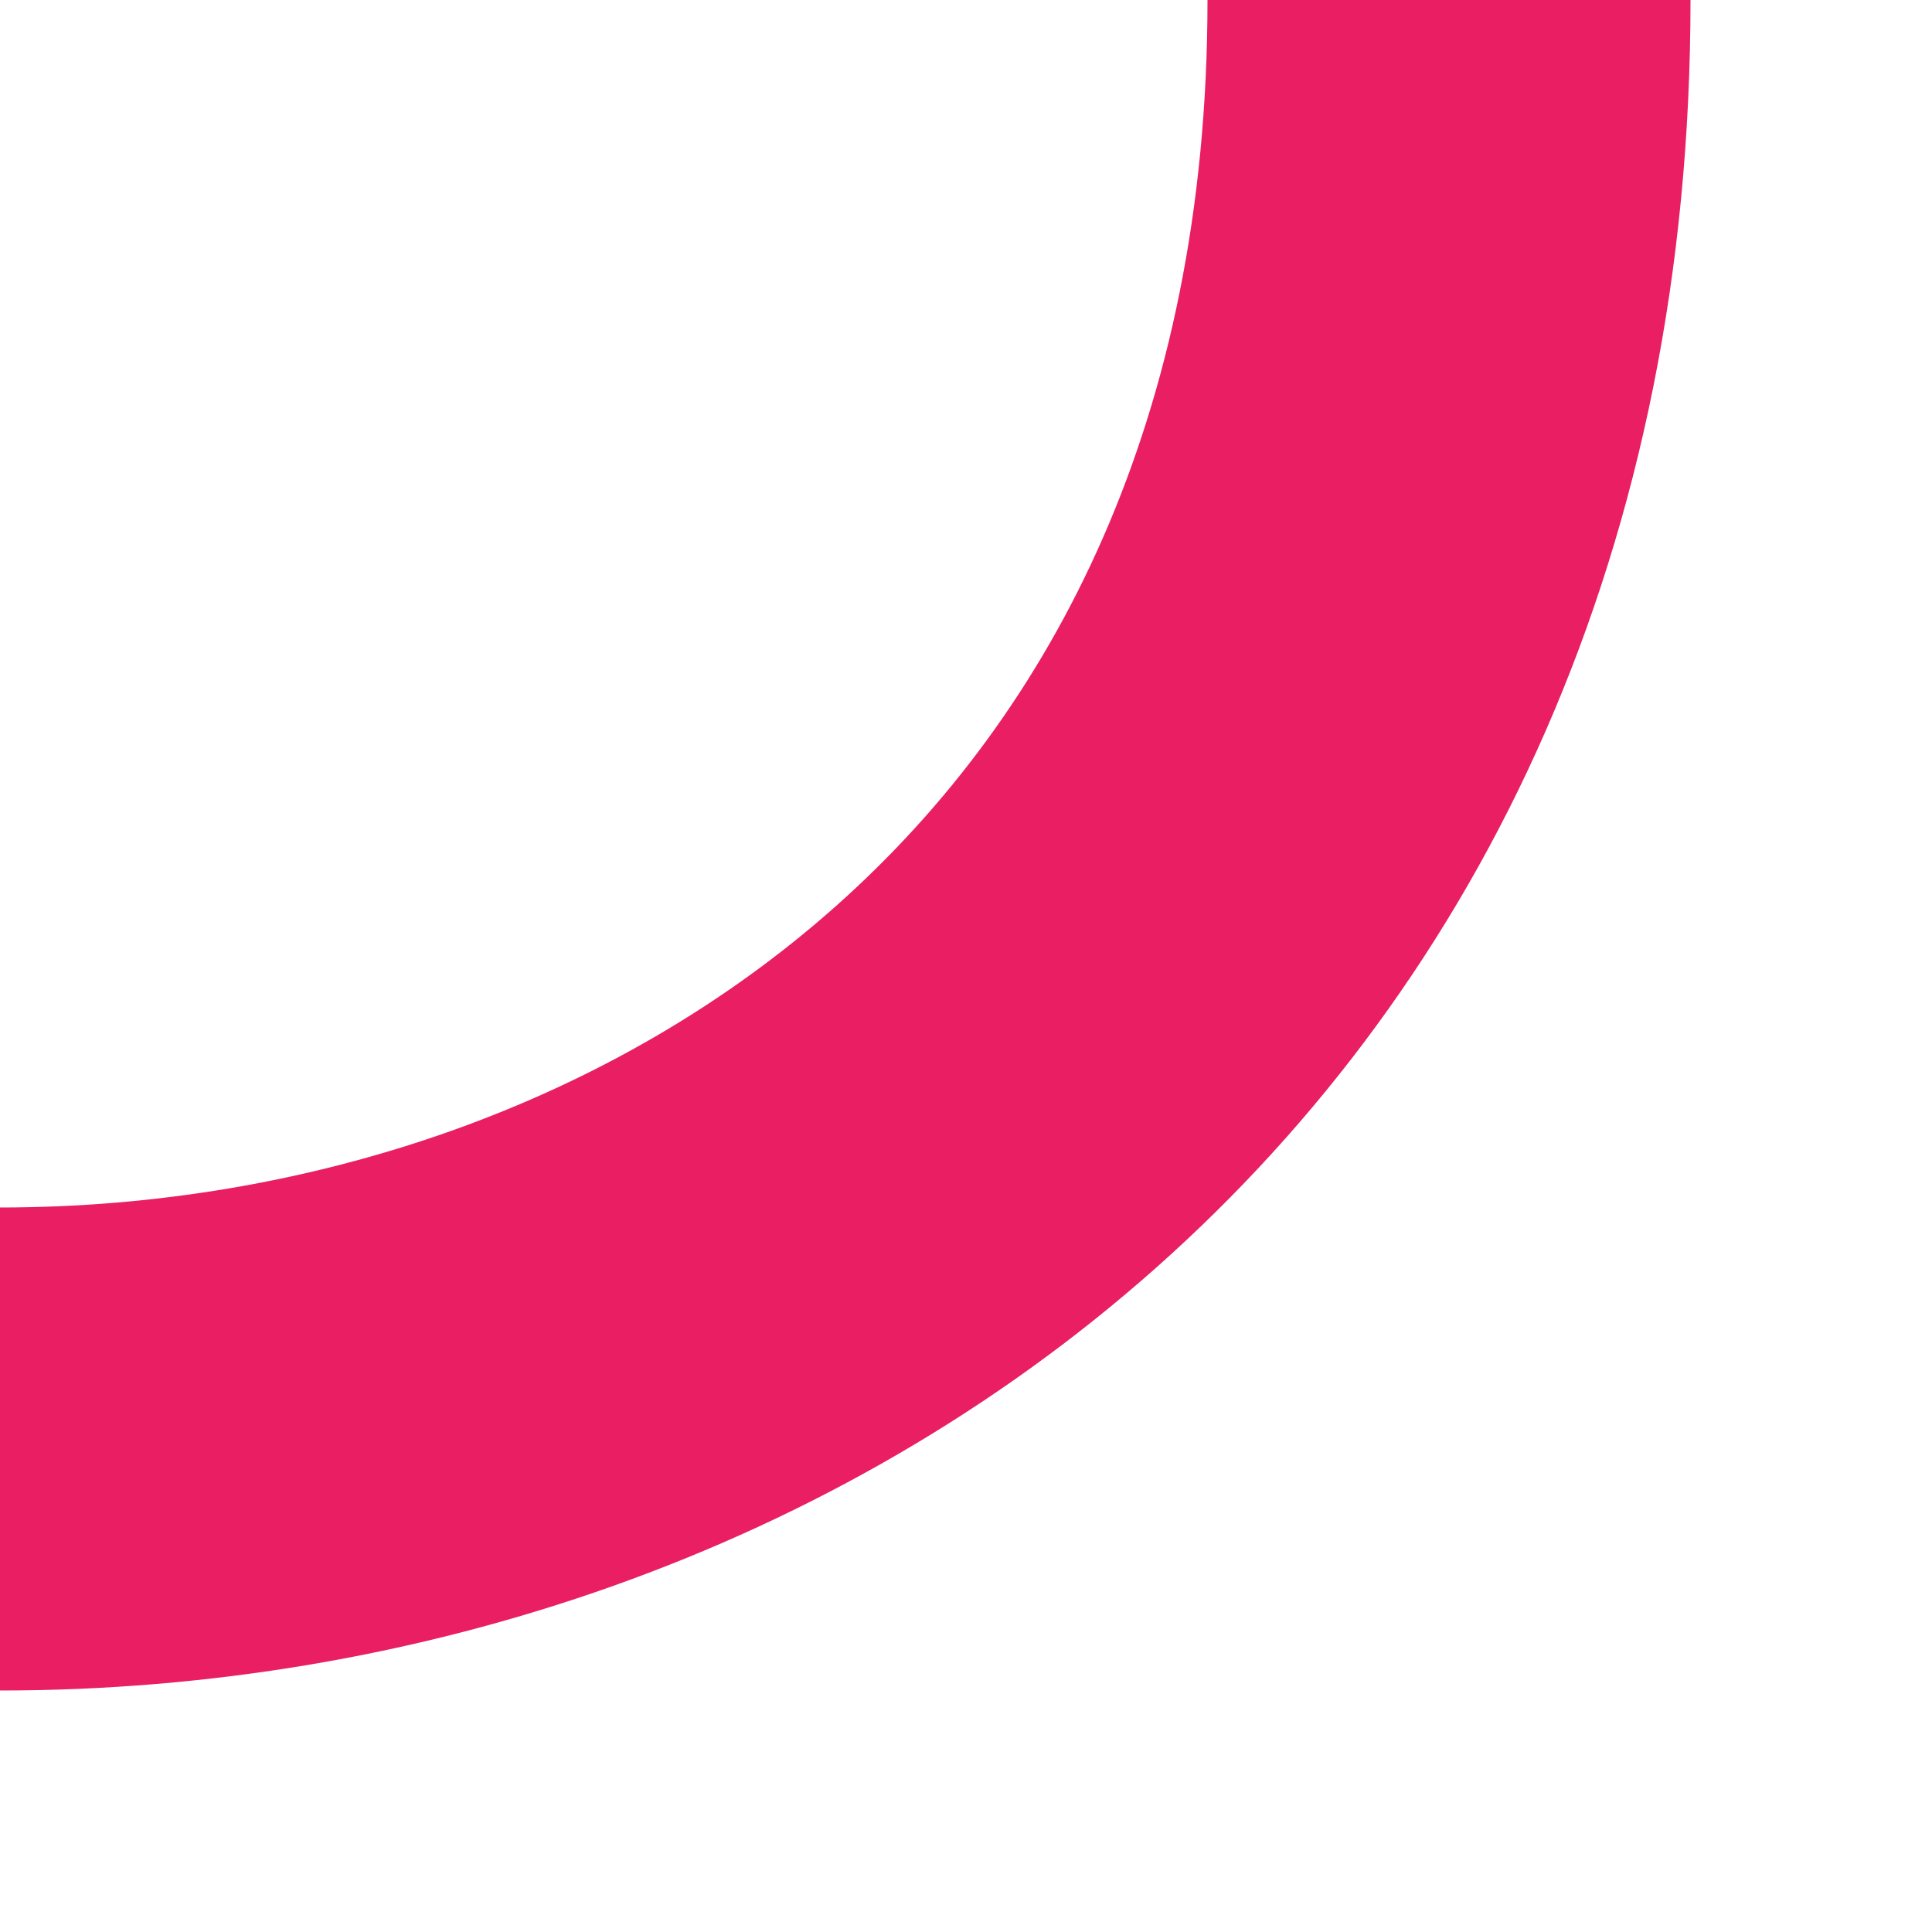
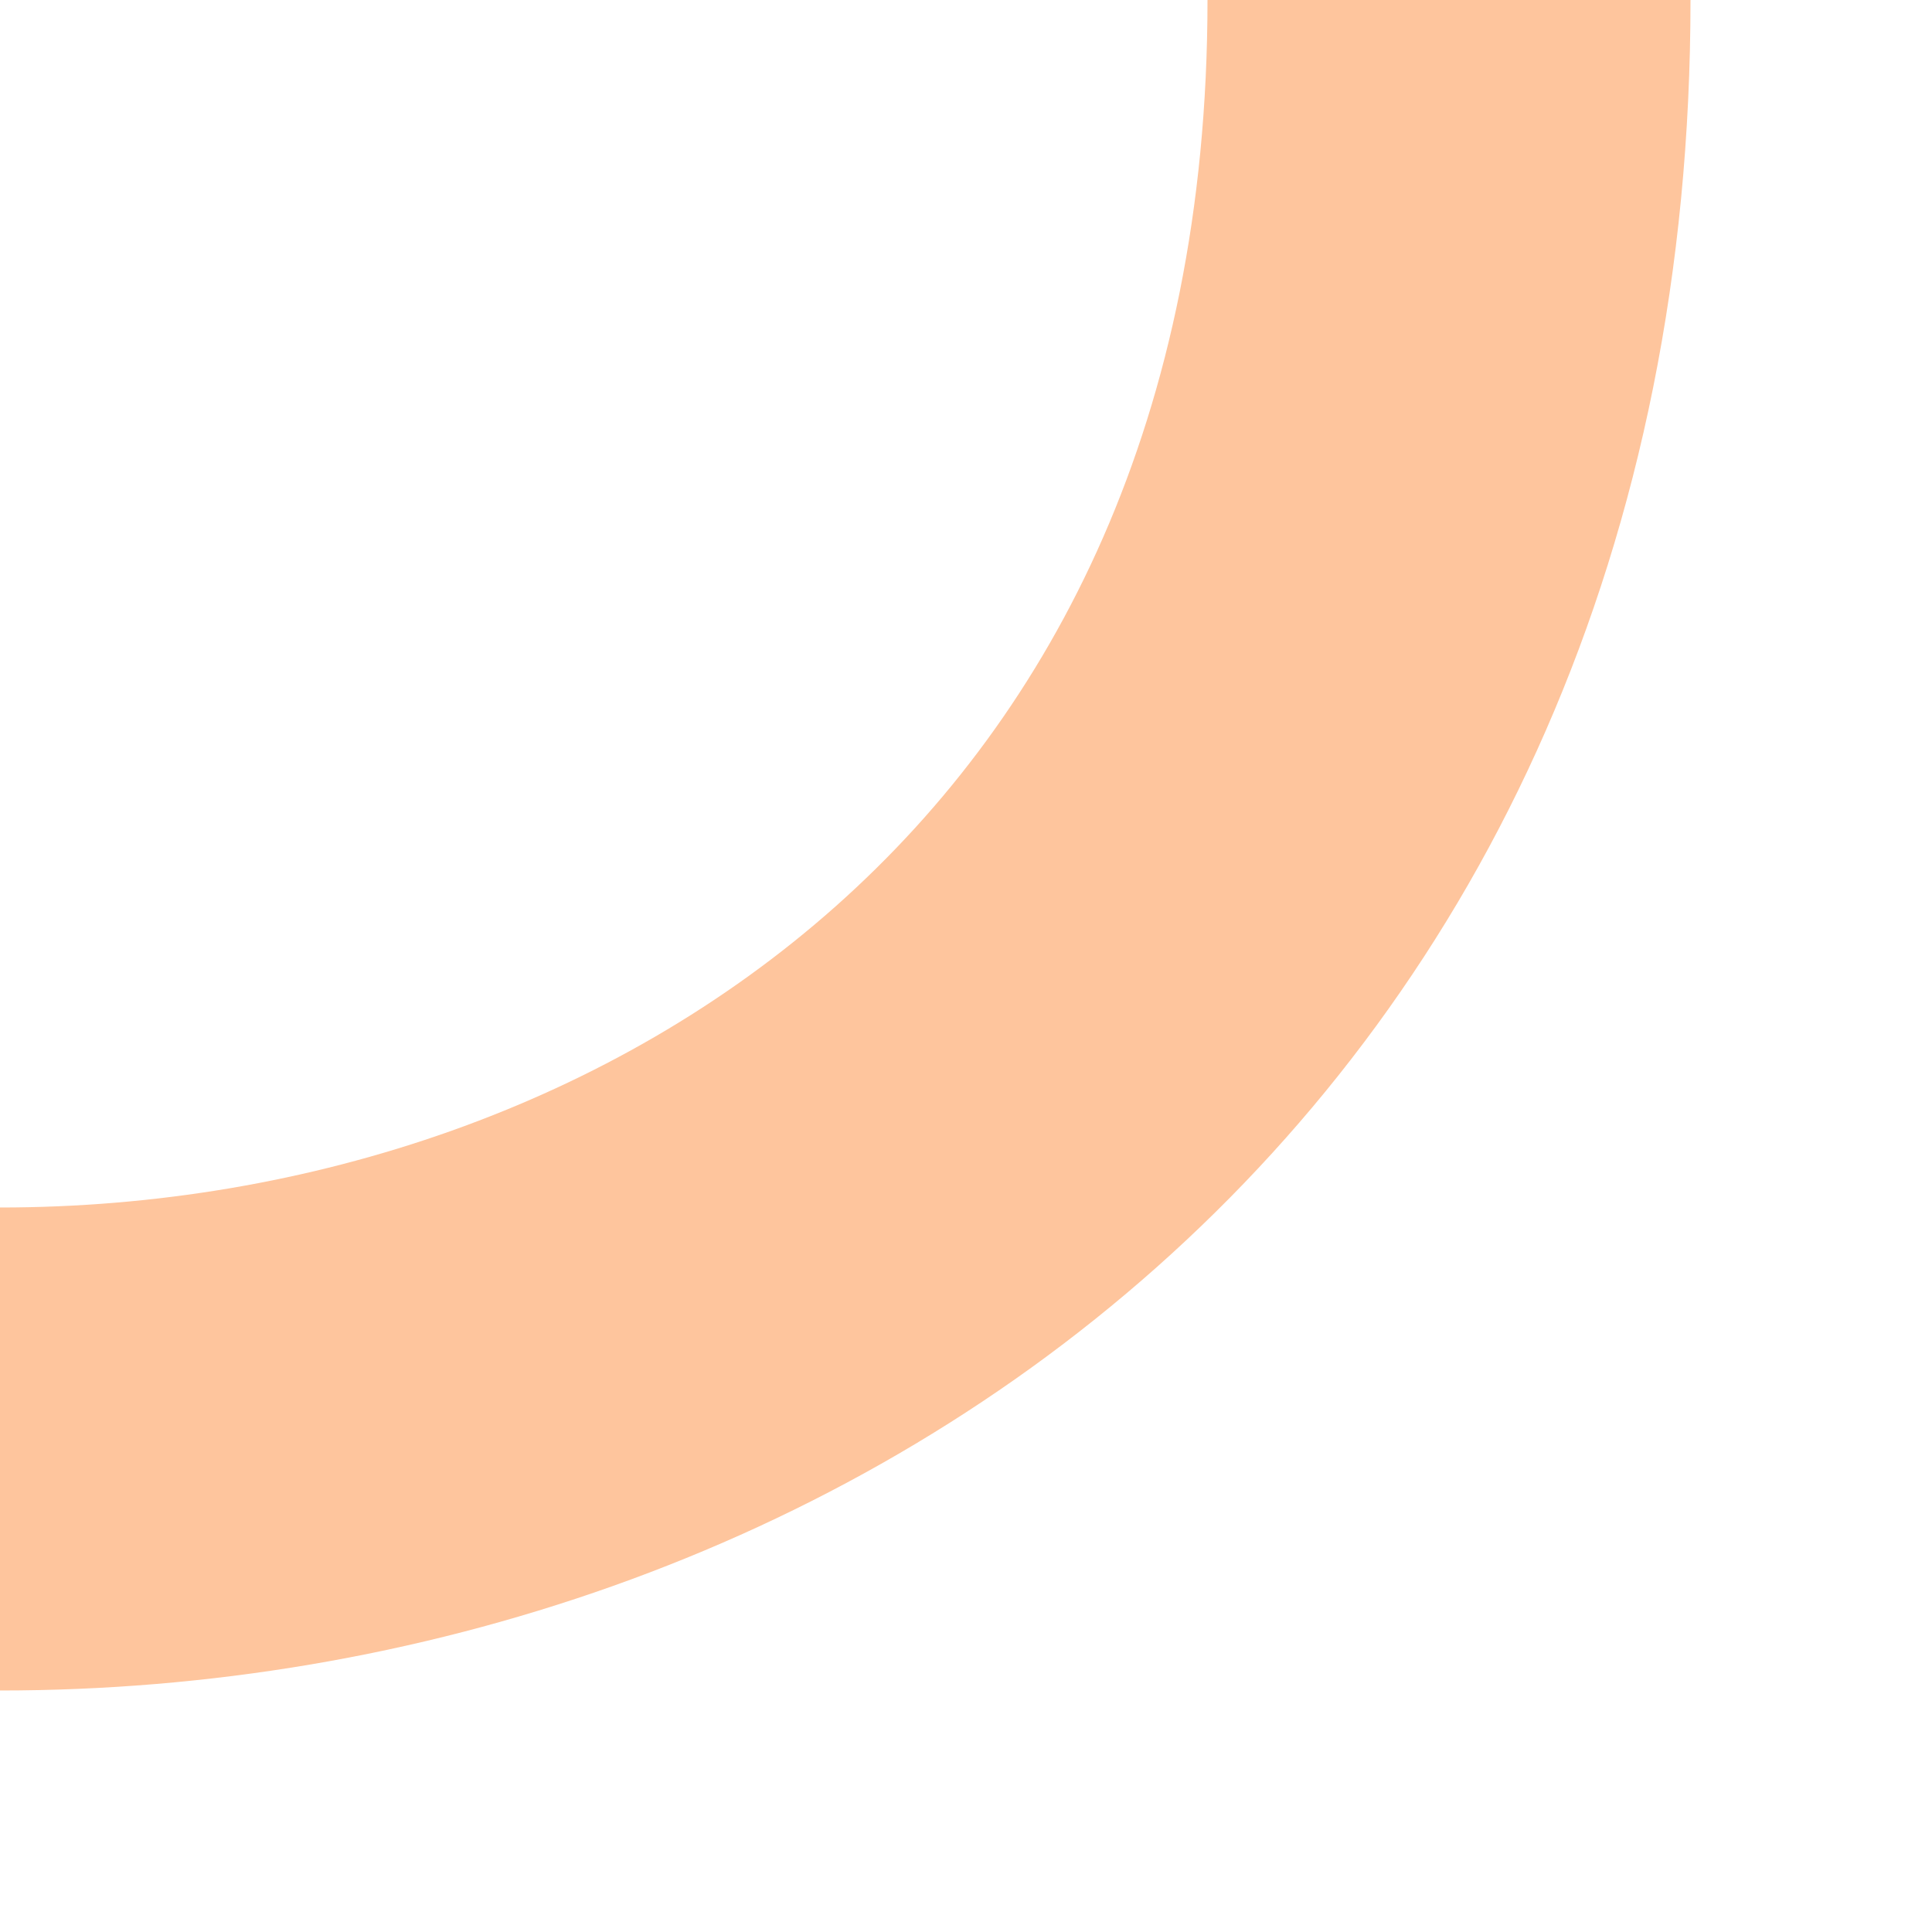
<svg xmlns="http://www.w3.org/2000/svg" id="patternId" width="100%" height="100%">
  <defs>
    <pattern id="a" patternUnits="userSpaceOnUse" width="25" height="25" patternTransform="scale(2) rotate(0)">
-       <rect x="0" y="0" width="100%" height="100%" fill="hsla(0,0%,100%,1)" />
-       <path d="M9.19 3.93a9.187 9.187 0 00-5.26 5.26m0 6.618a9.187 9.187 0 005.26 5.259m6.619.002a9.187 9.187 0 005.261-5.261m0-6.618a9.187 9.187 0 00-5.26-5.26" stroke-linecap="square" stroke-width="1" stroke="hsla(258.5,59.4%,59.4%,1)" fill="none" />
-       <path d="M3 0c0 4-6 4-6 0s6-4 6 0zm25 0c0 4-6 4-6 0s6-4 6 0zM3 25c0 4-6 4-6 0s6-4 6 0zm25 0c0 4-6 4-6 0s6-4 6 0z" stroke-linecap="square" stroke-width="1" stroke="hsla(339.6,82.2%,51.6%,1)" fill="none" />
-       <path d="M12.5 8.523l3.977 3.977-3.977 3.977L8.523 12.5z" stroke-linecap="square" stroke-width="1" stroke="hsla(198.7,97.6%,48.4%,1)" fill="none" />
+       <rect x="0" y="0" width="100%" height="100%" fill="transparent" />
+       <path d="M9.19 3.93a9.187 9.187 0 00-5.26 5.26m0 6.618a9.187 9.187 0 005.26 5.259m6.619.002a9.187 9.187 0 005.261-5.261m0-6.618a9.187 9.187 0 00-5.26-5.26" stroke-linecap="square" stroke-width="1" stroke="#ff8b3d" fill="none" />
+       <path d="M3 0c0 4-6 4-6 0s6-4 6 0zm25 0c0 4-6 4-6 0s6-4 6 0zM3 25c0 4-6 4-6 0s6-4 6 0zm25 0c0 4-6 4-6 0s6-4 6 0z" stroke-linecap="square" stroke-width="1" stroke="#fec59d" fill="none" />
+       <path d="M12.5 8.523l3.977 3.977-3.977 3.977L8.523 12.5z" stroke-linecap="square" stroke-width="1" stroke="#ffe1cc" fill="none" />
    </pattern>
  </defs>
  <rect width="800%" height="800%" transform="translate(0,0)" fill="url(#a)" />
</svg>
